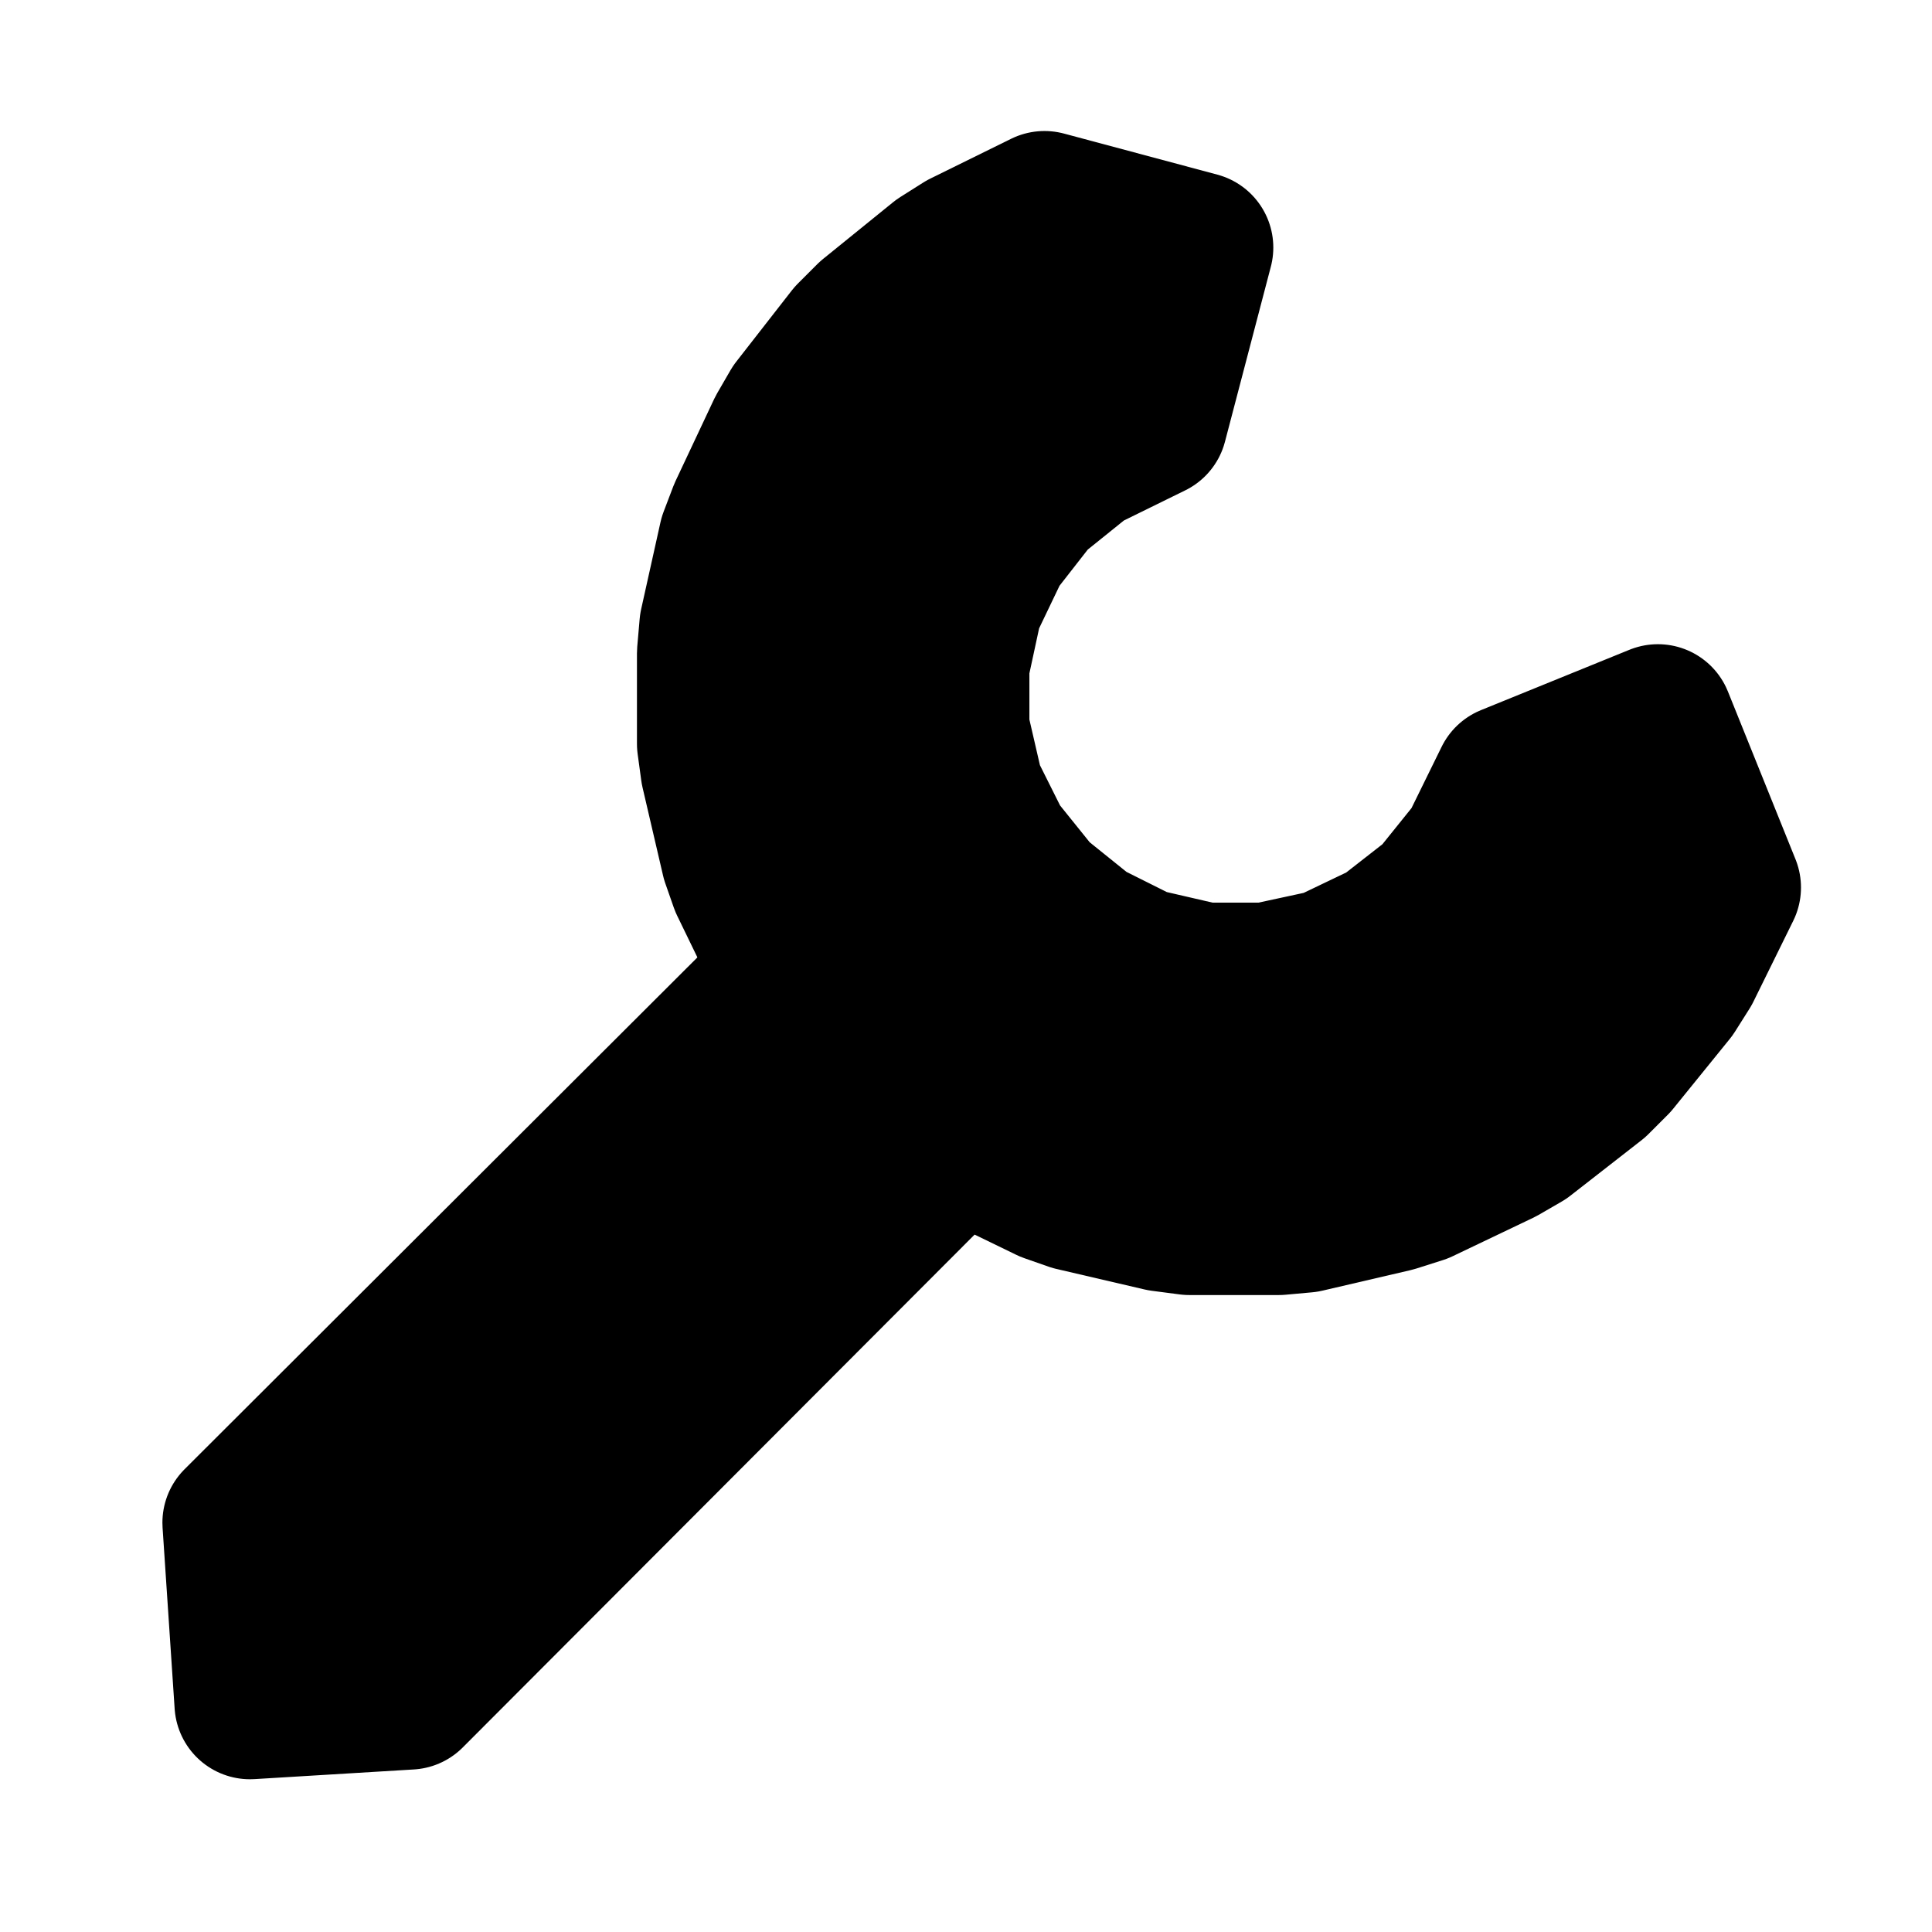
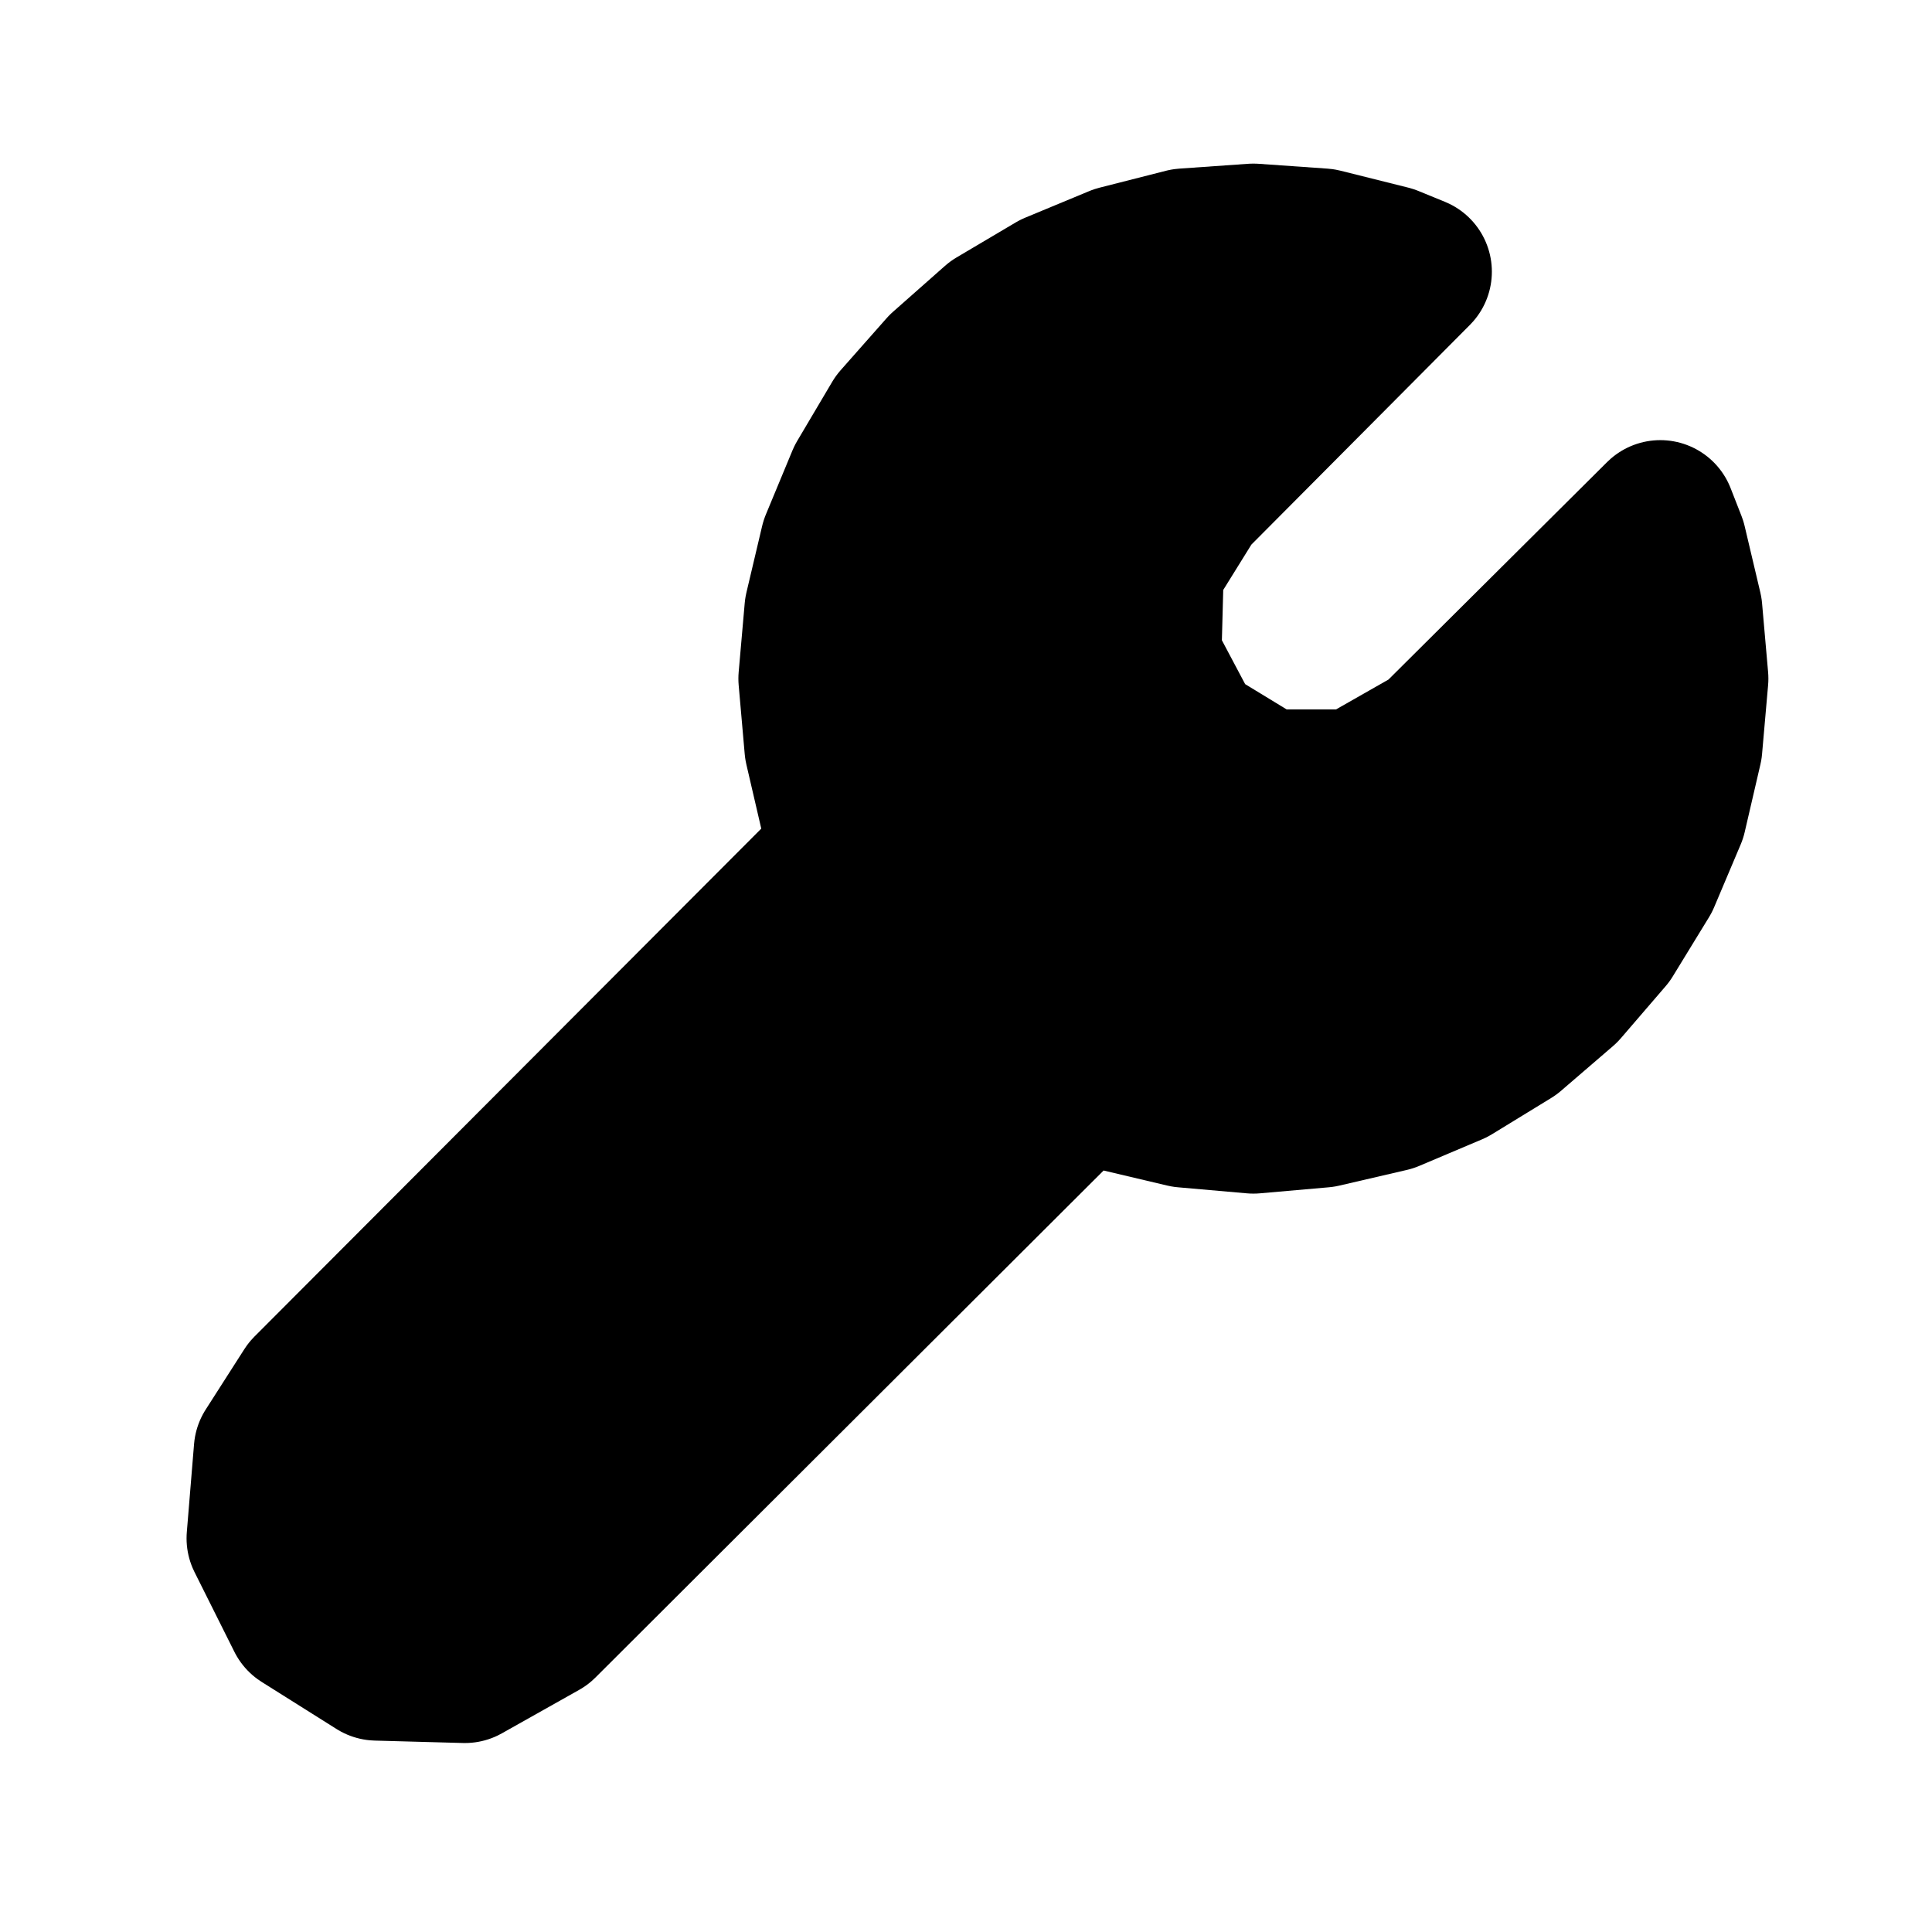
<svg xmlns="http://www.w3.org/2000/svg" width="16" height="16" viewBox="0 0 16 16" fill="currentColor" stroke="currentColor" stroke-width="1.25" stroke-linecap="round" stroke-linejoin="round" class="li li-solid">
-   <path d="M9.92 2.05L9.54 3.5L8.97 3.78L8.56 4.11L8.24 4.52L8.01 5L7.9 5.51L7.9 6.03L8.02 6.55L8.25 7.01L8.58 7.42L8.99 7.75L9.45 7.98L9.97 8.1L10.49 8.1L11 7.99L11.48 7.76L11.89 7.44L12.22 7.03L12.5 6.46L13.73 5.96L14.29 7.35L13.96 8.02L13.84 8.21L13.37 8.79L13.21 8.95L12.62 9.41L12.43 9.52L11.76 9.84L11.54 9.91L10.81 10.08L10.59 10.1L9.85 10.1L9.62 10.07L8.89 9.9L8.69 9.83L8.01 9.5L7.82 9.38L7.24 8.92L7.08 8.76L6.62 8.18L6.5 7.99L6.17 7.31L6.1 7.11L5.93 6.38L5.9 6.16L5.9 5.41L5.92 5.18L6.08 4.46L6.16 4.25L6.48 3.57L6.59 3.38L7.05 2.79L7.21 2.63L7.79 2.16L7.98 2.04L8.65 1.71Z" fill-rule="evenodd" />
-   <path d="M8.57 8.84L3.39 14.03L2.07 14.11L1.97 12.61L7.16 7.43L8.48 7.35Z" fill-rule="evenodd" />
+   <path d="M10.95 2.02L11.51 2.16L11.73 2.25L9.87 4.12L9.51 4.7L9.49 5.45L9.84 6.11L10.48 6.5L11.23 6.5L11.88 6.13L13.75 4.27L13.84 4.5L13.97 5.05L14.02 5.62L13.97 6.19L13.84 6.75L13.62 7.27L13.32 7.76L12.95 8.19L12.52 8.56L12.03 8.86L11.51 9.08L10.95 9.21L10.38 9.26L9.81 9.21L9.26 9.08L8.98 8.97L4.49 13.45L3.85 13.81L3.12 13.79L2.5 13.4L2.17 12.74L2.23 12.01L2.55 11.51L7.03 7.02L6.92 6.75L6.79 6.19L6.74 5.62L6.79 5.05L6.92 4.5L7.14 3.97L7.43 3.48L7.81 3.05L8.24 2.67L8.73 2.38L9.26 2.16L9.81 2.02L10.38 1.98Z" fill-rule="evenodd" />
</svg>
